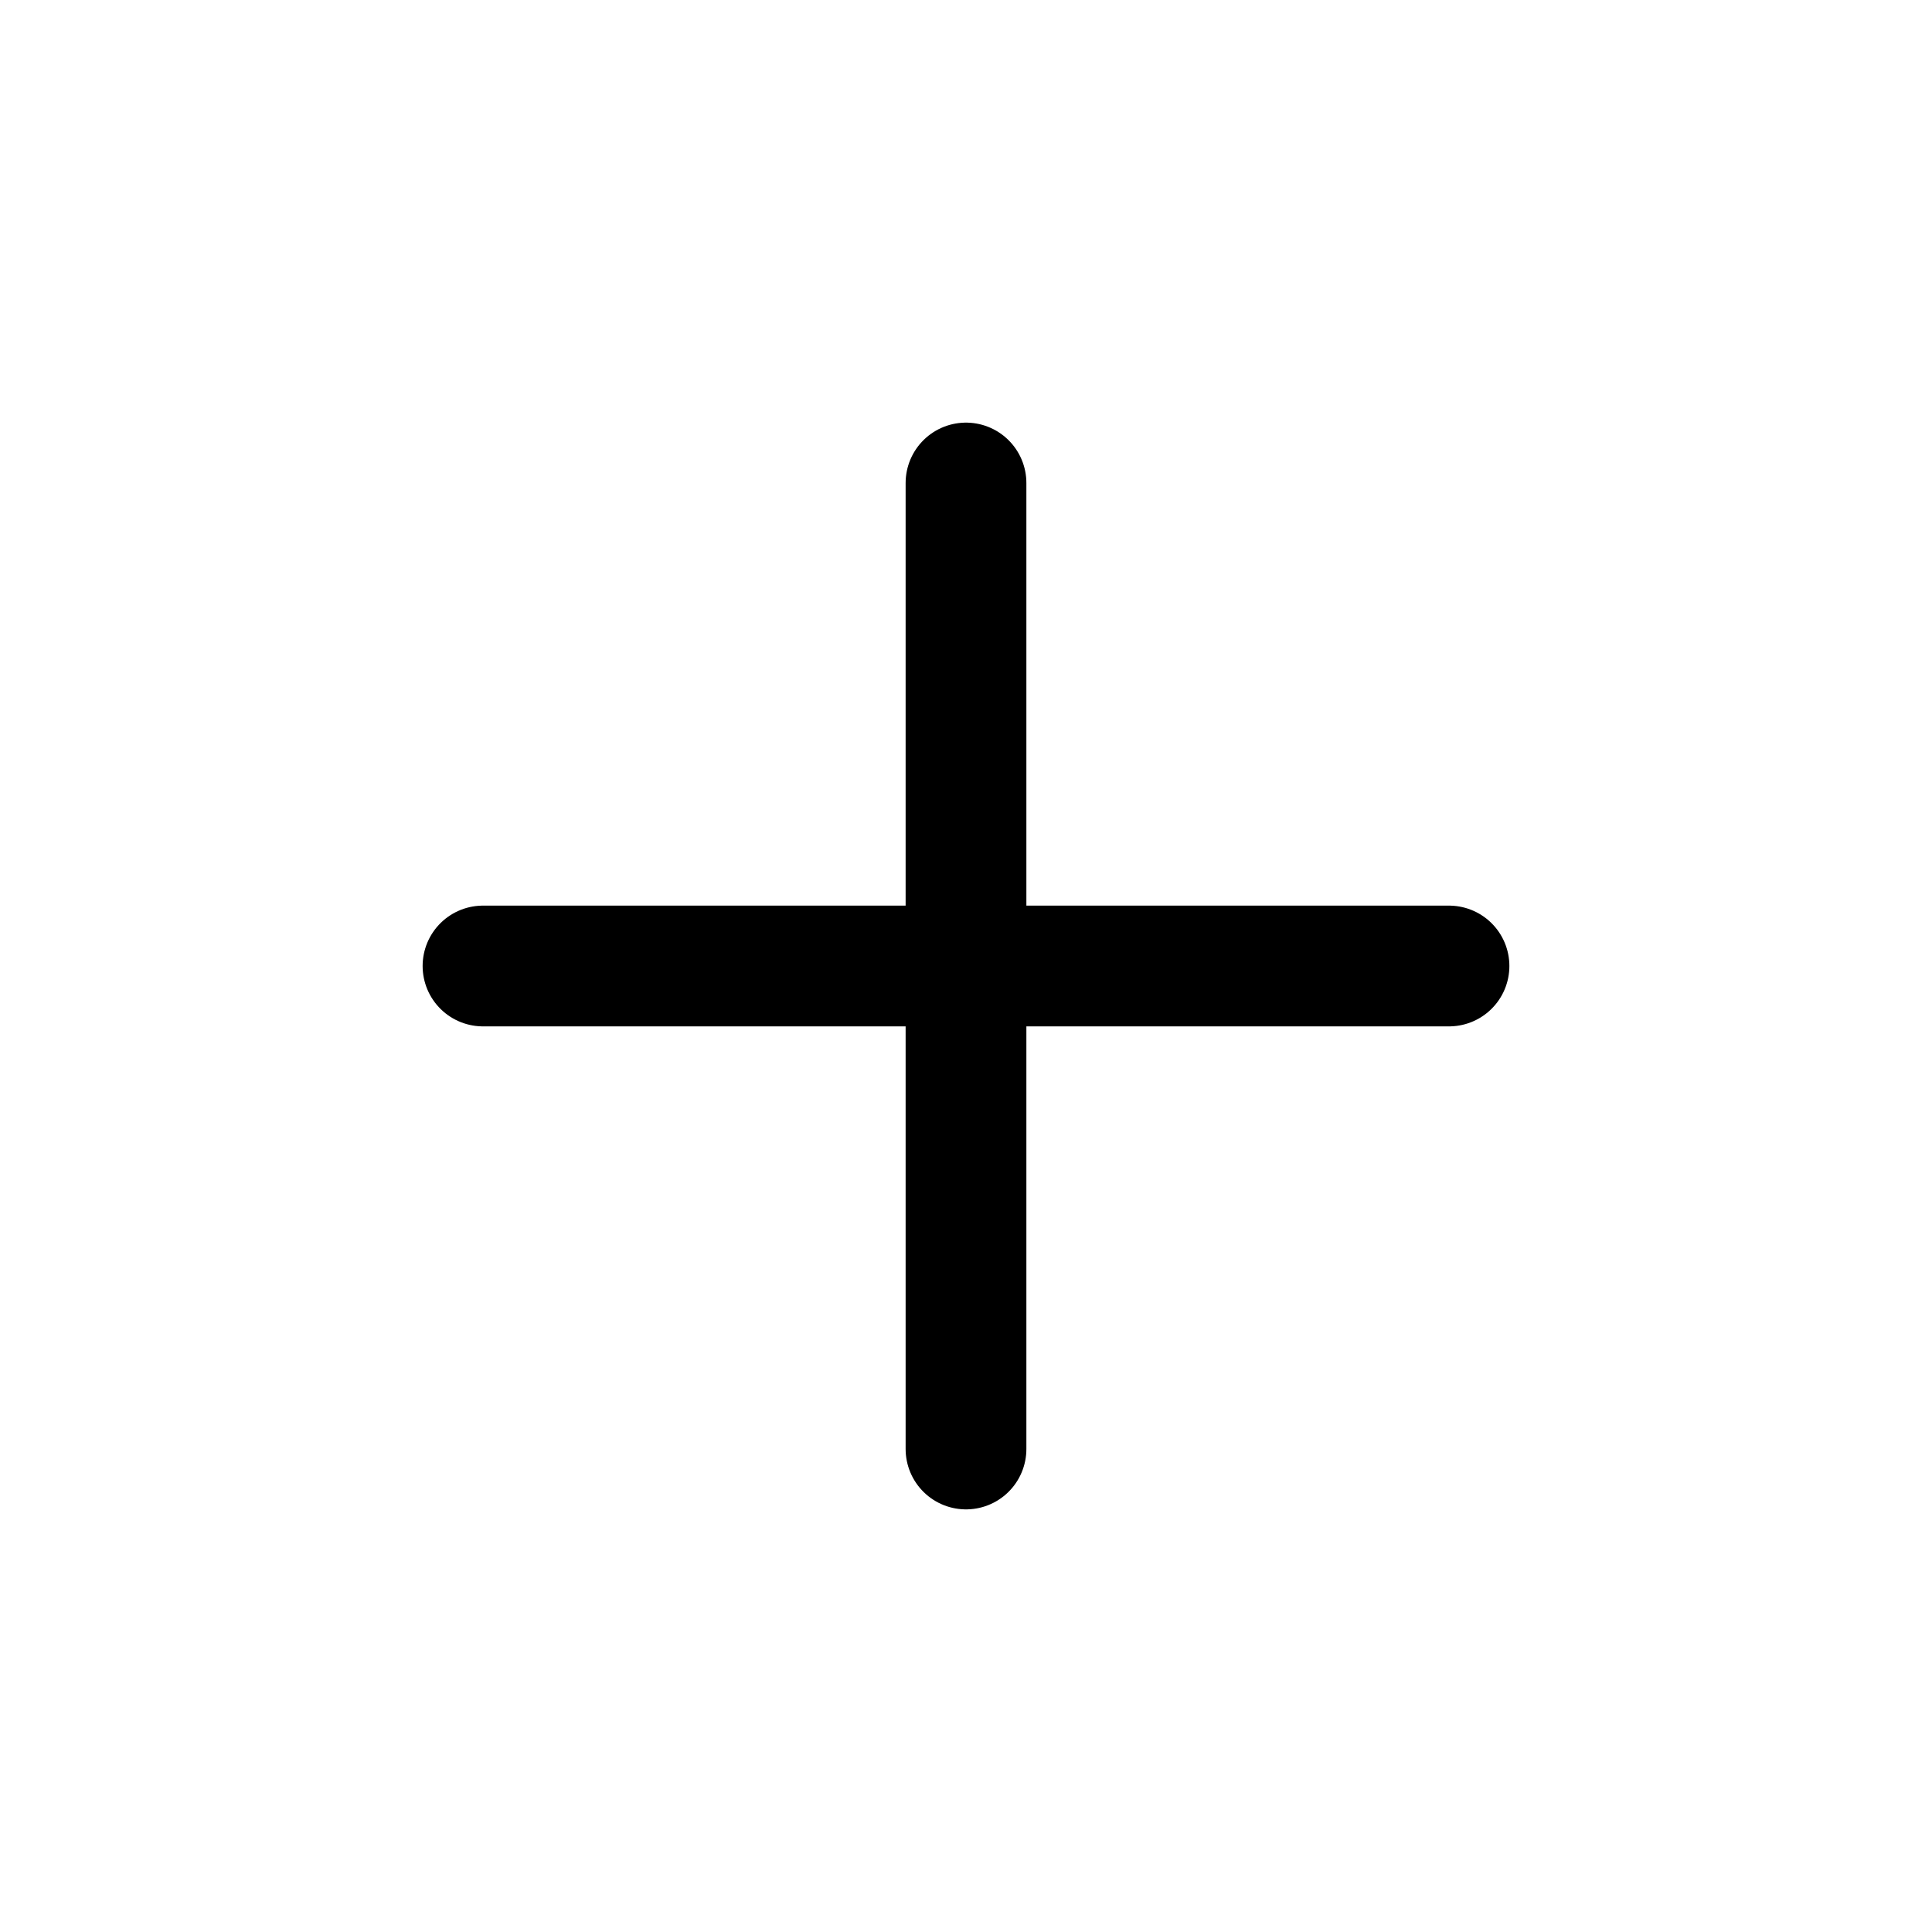
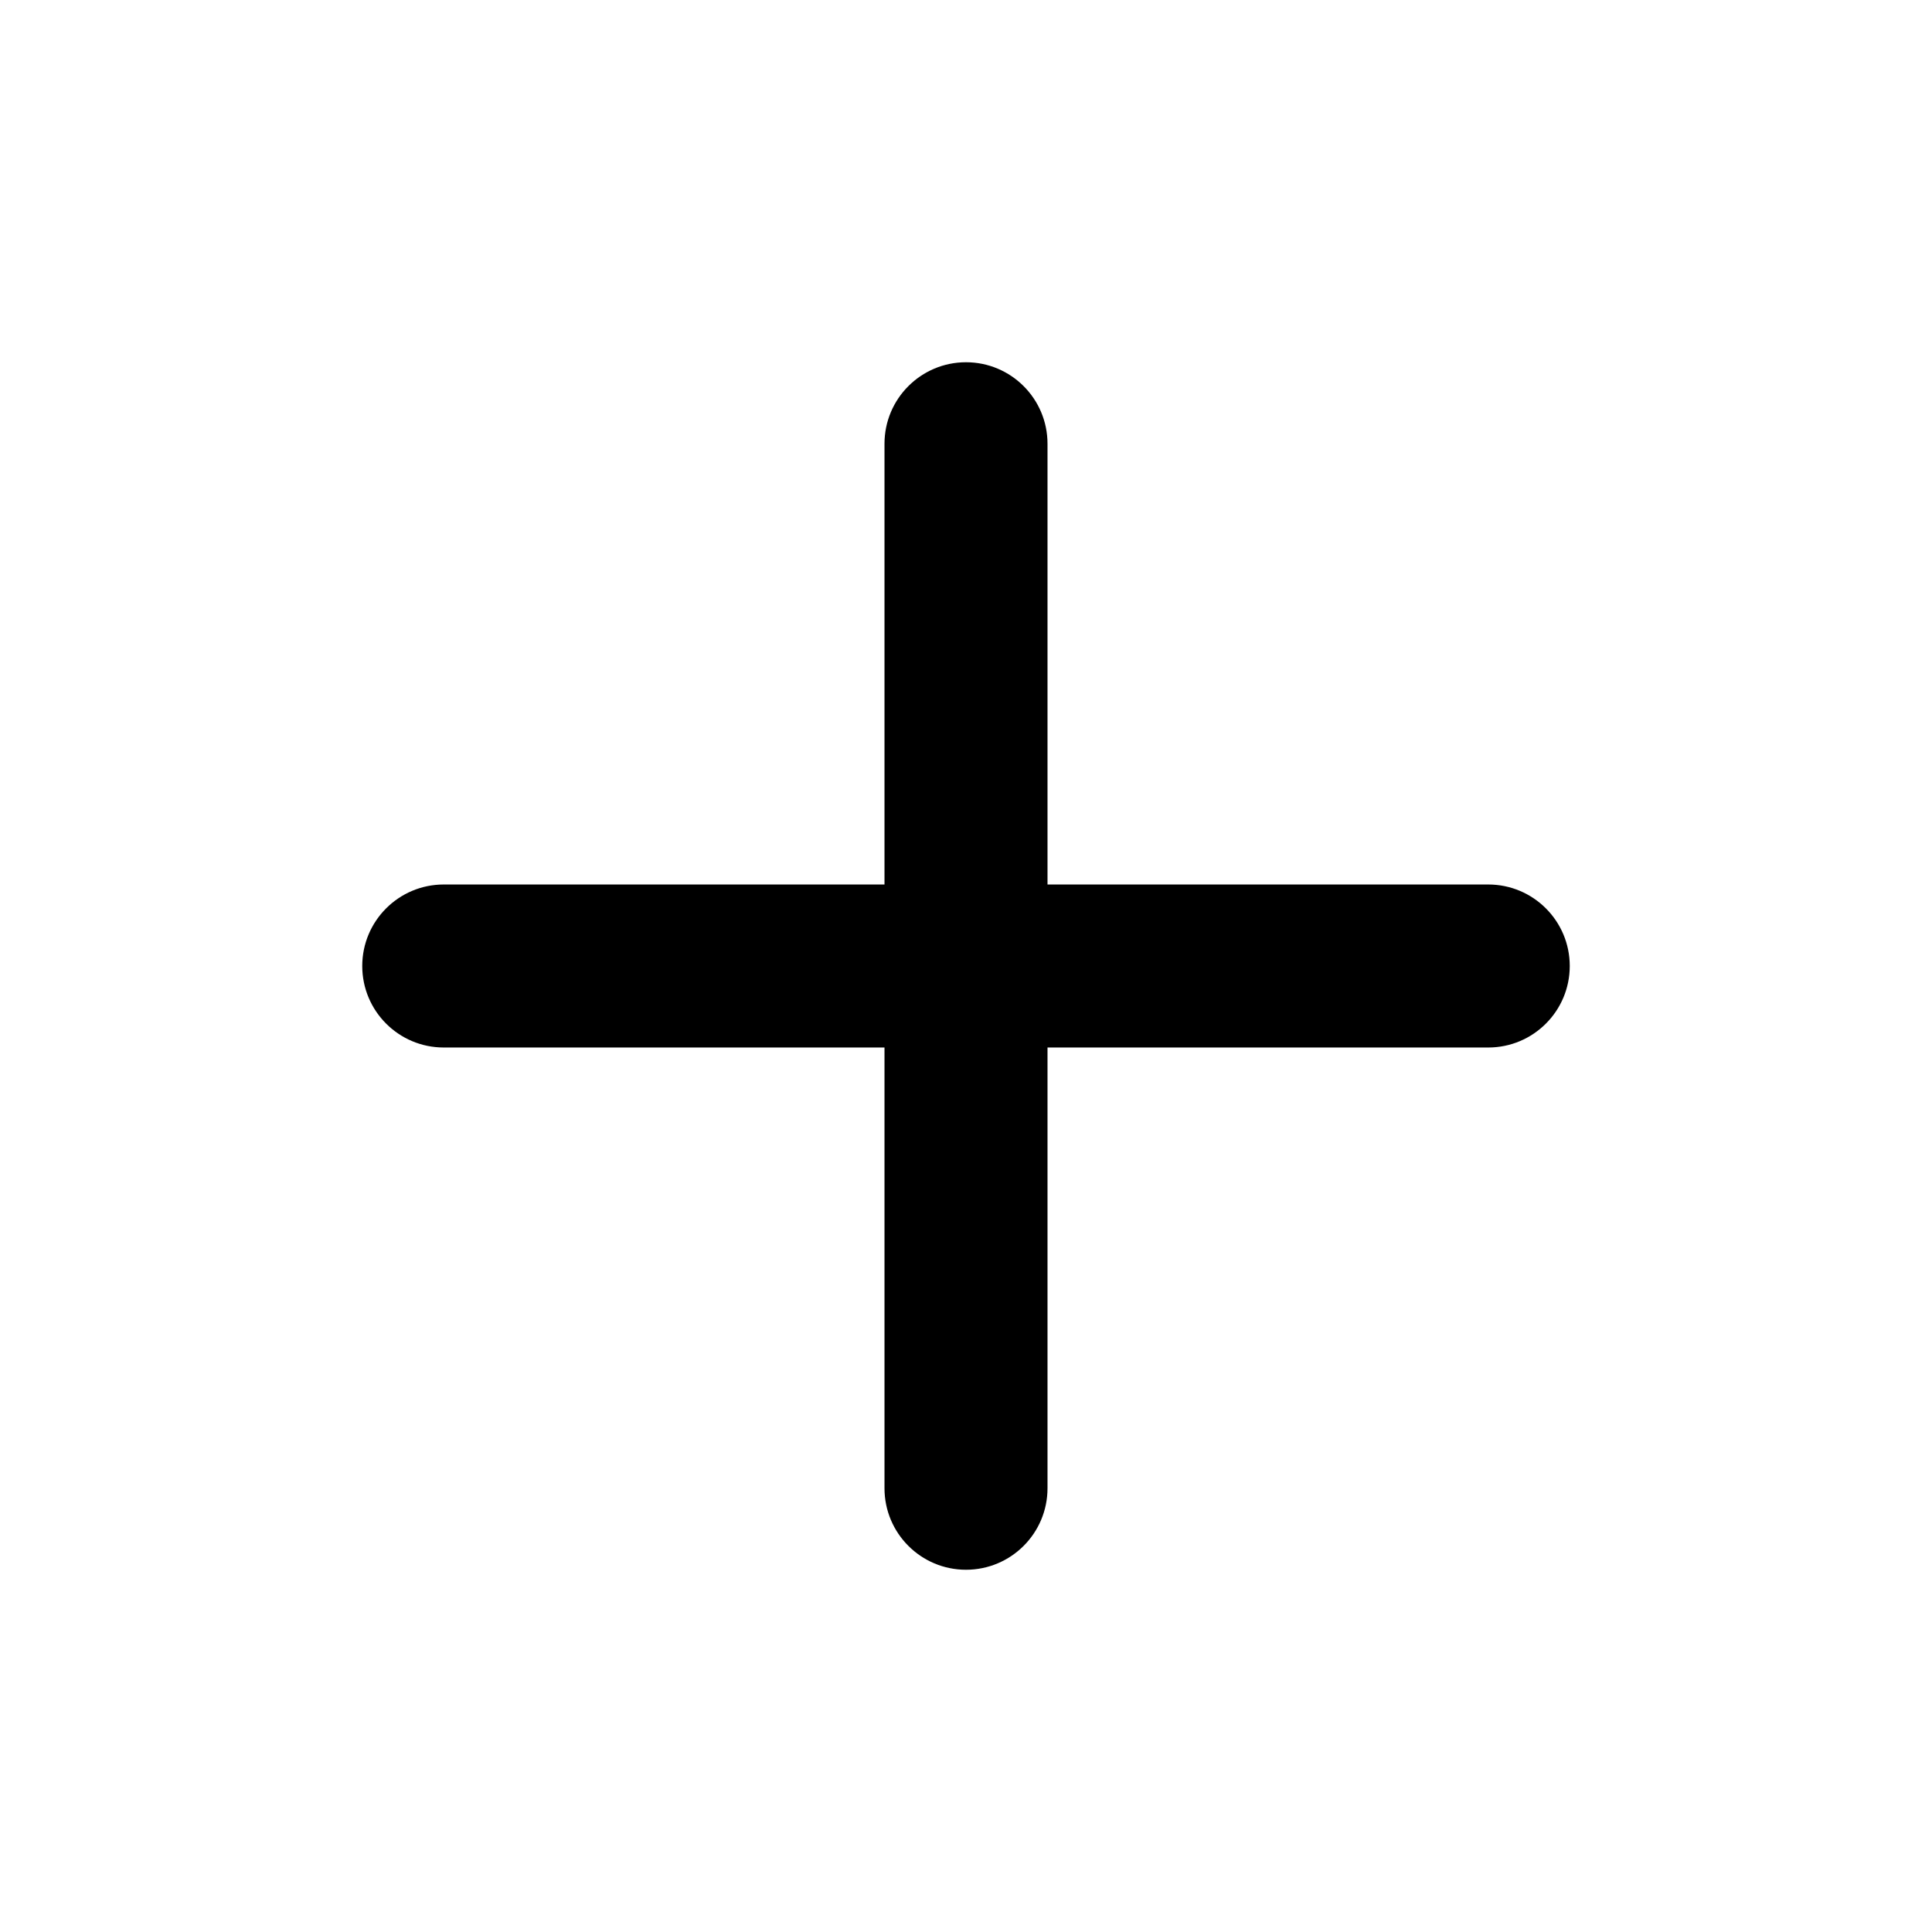
<svg xmlns="http://www.w3.org/2000/svg" aria-hidden="true" viewBox="0 0 32 32">
-   <path fill="none" stroke="currentColor" stroke-linecap="round" stroke-linejoin="round" stroke-width="2" d="M16 8v16m-8-8h16" />
+   <path d="M24.65 14.65h-7.3v-7.3a1.35 1.35 0 00-2.7 0v7.3h-7.3a1.35 1.35 0 100 2.7h7.3v7.3a1.35 1.35 0 002.7 0v-7.3h7.3a1.35 1.35 0 100-2.7z" />
</svg>
